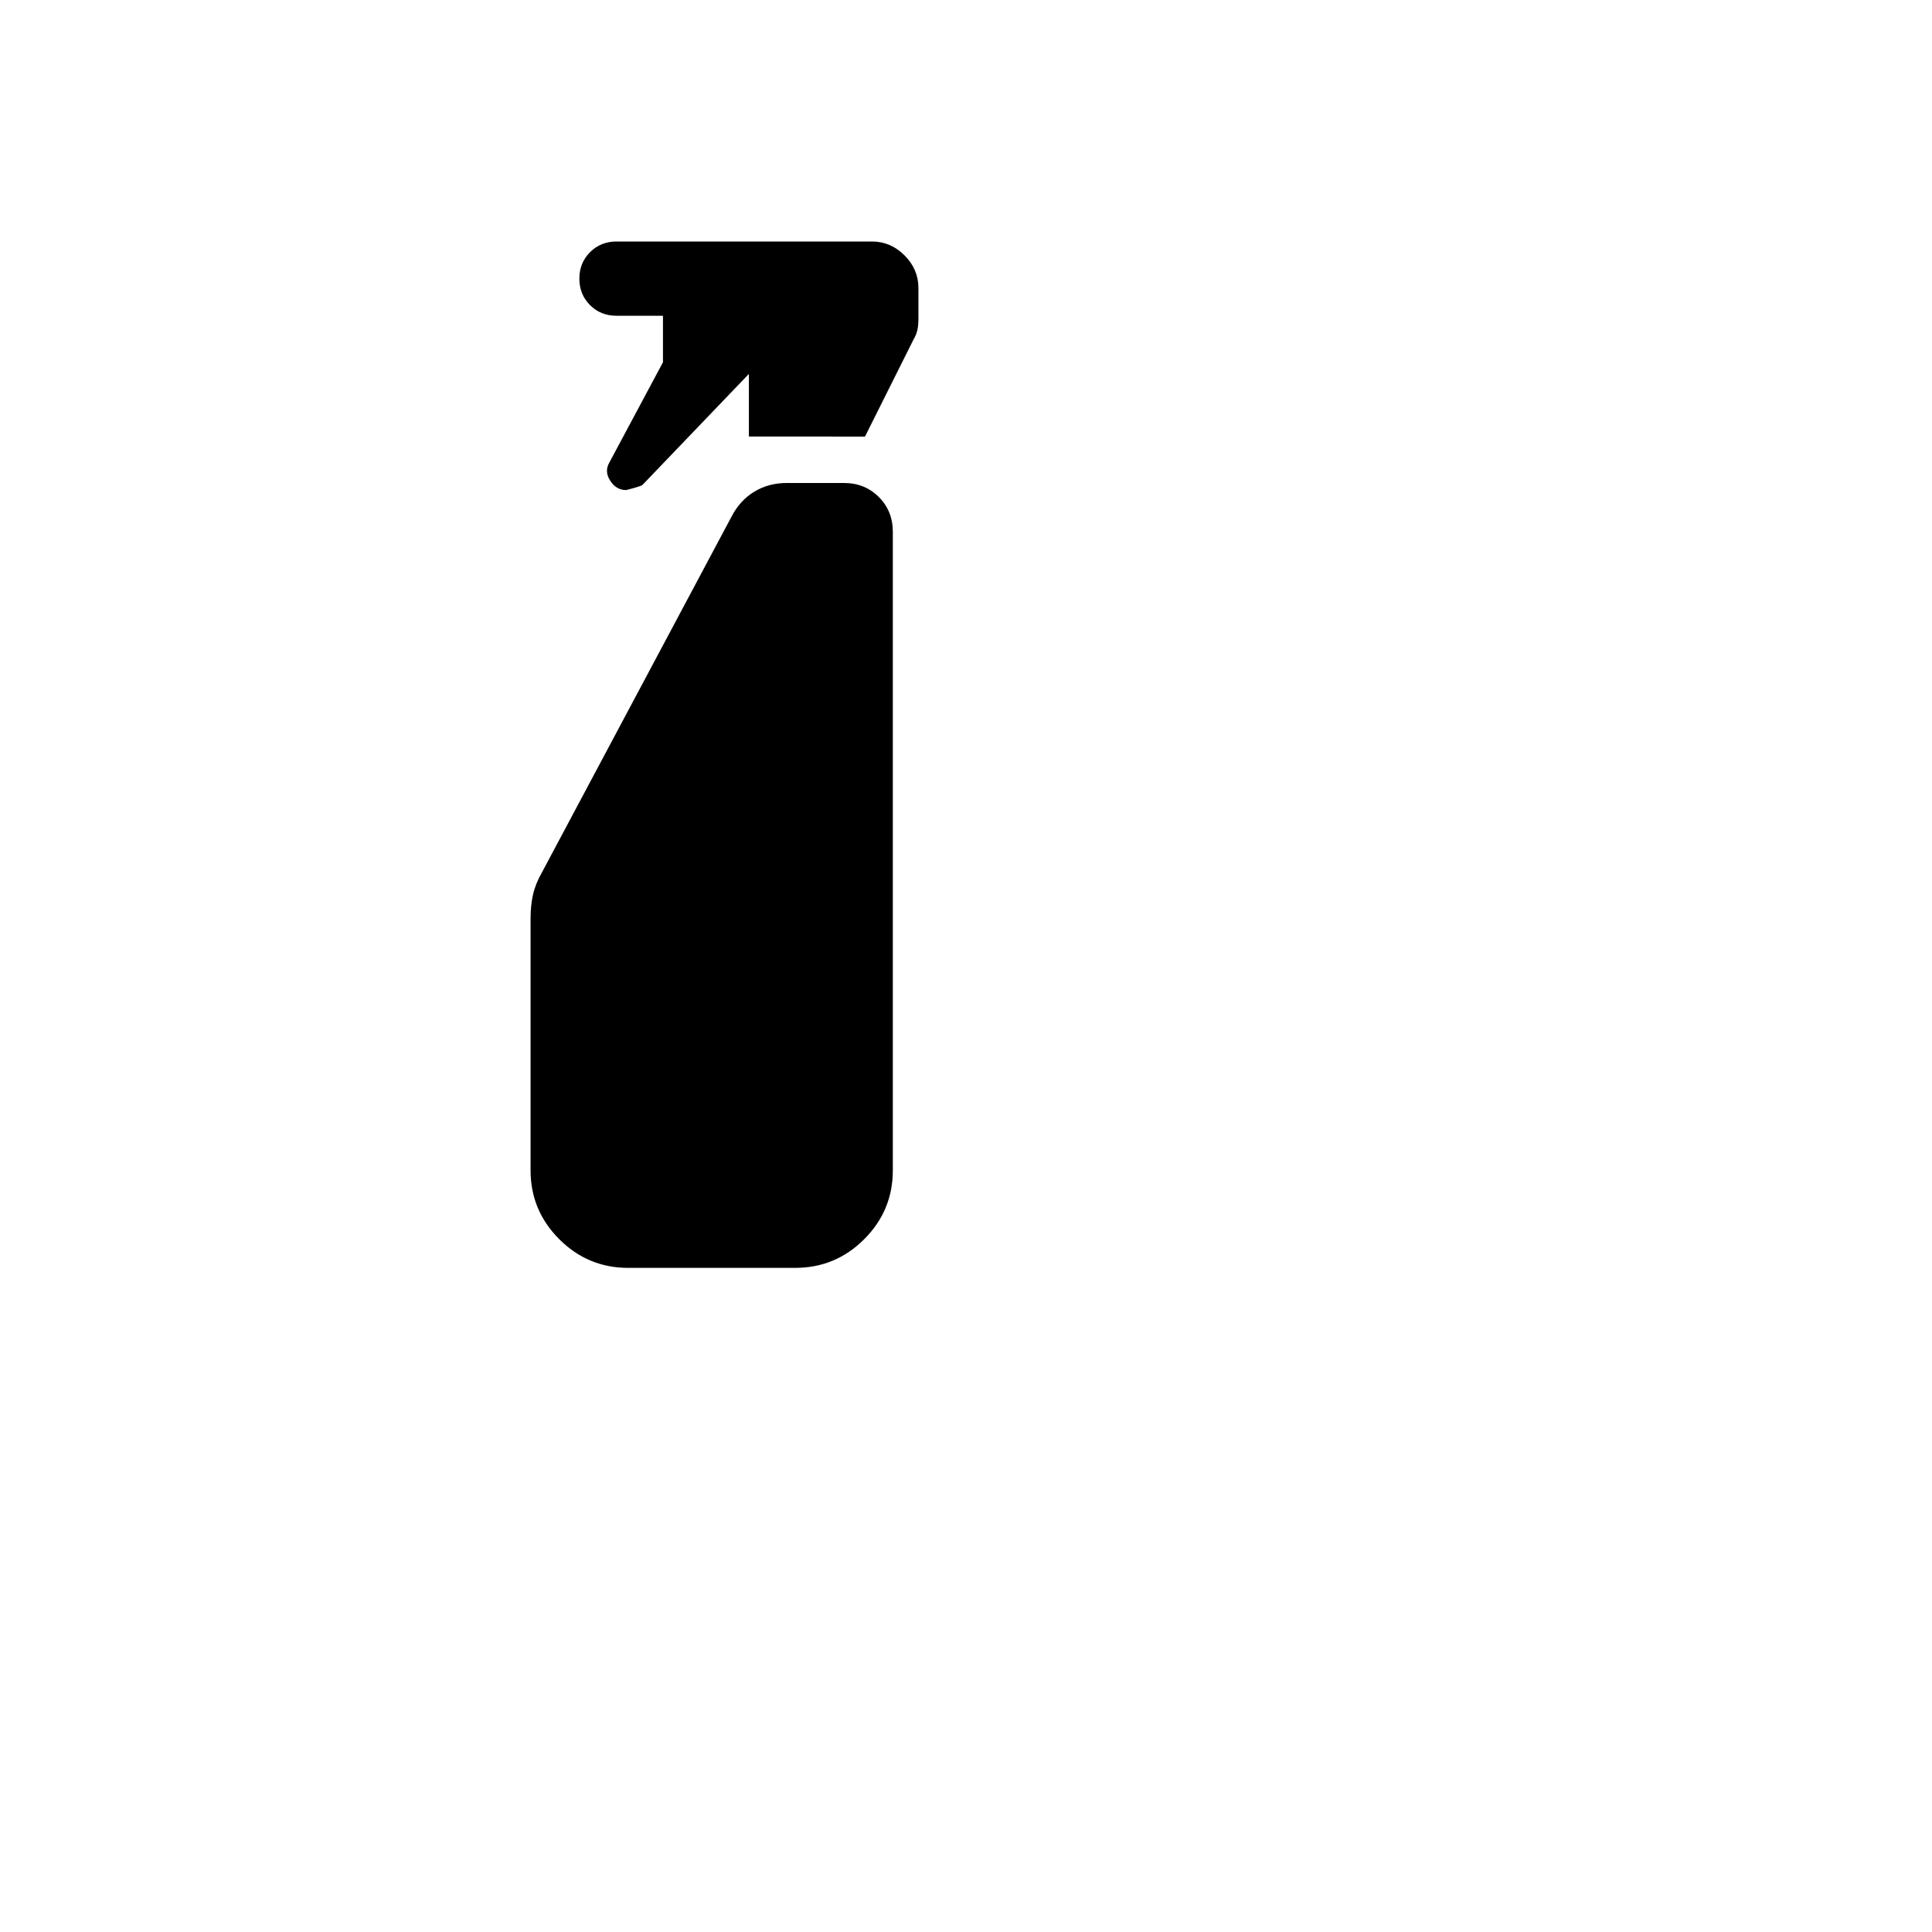
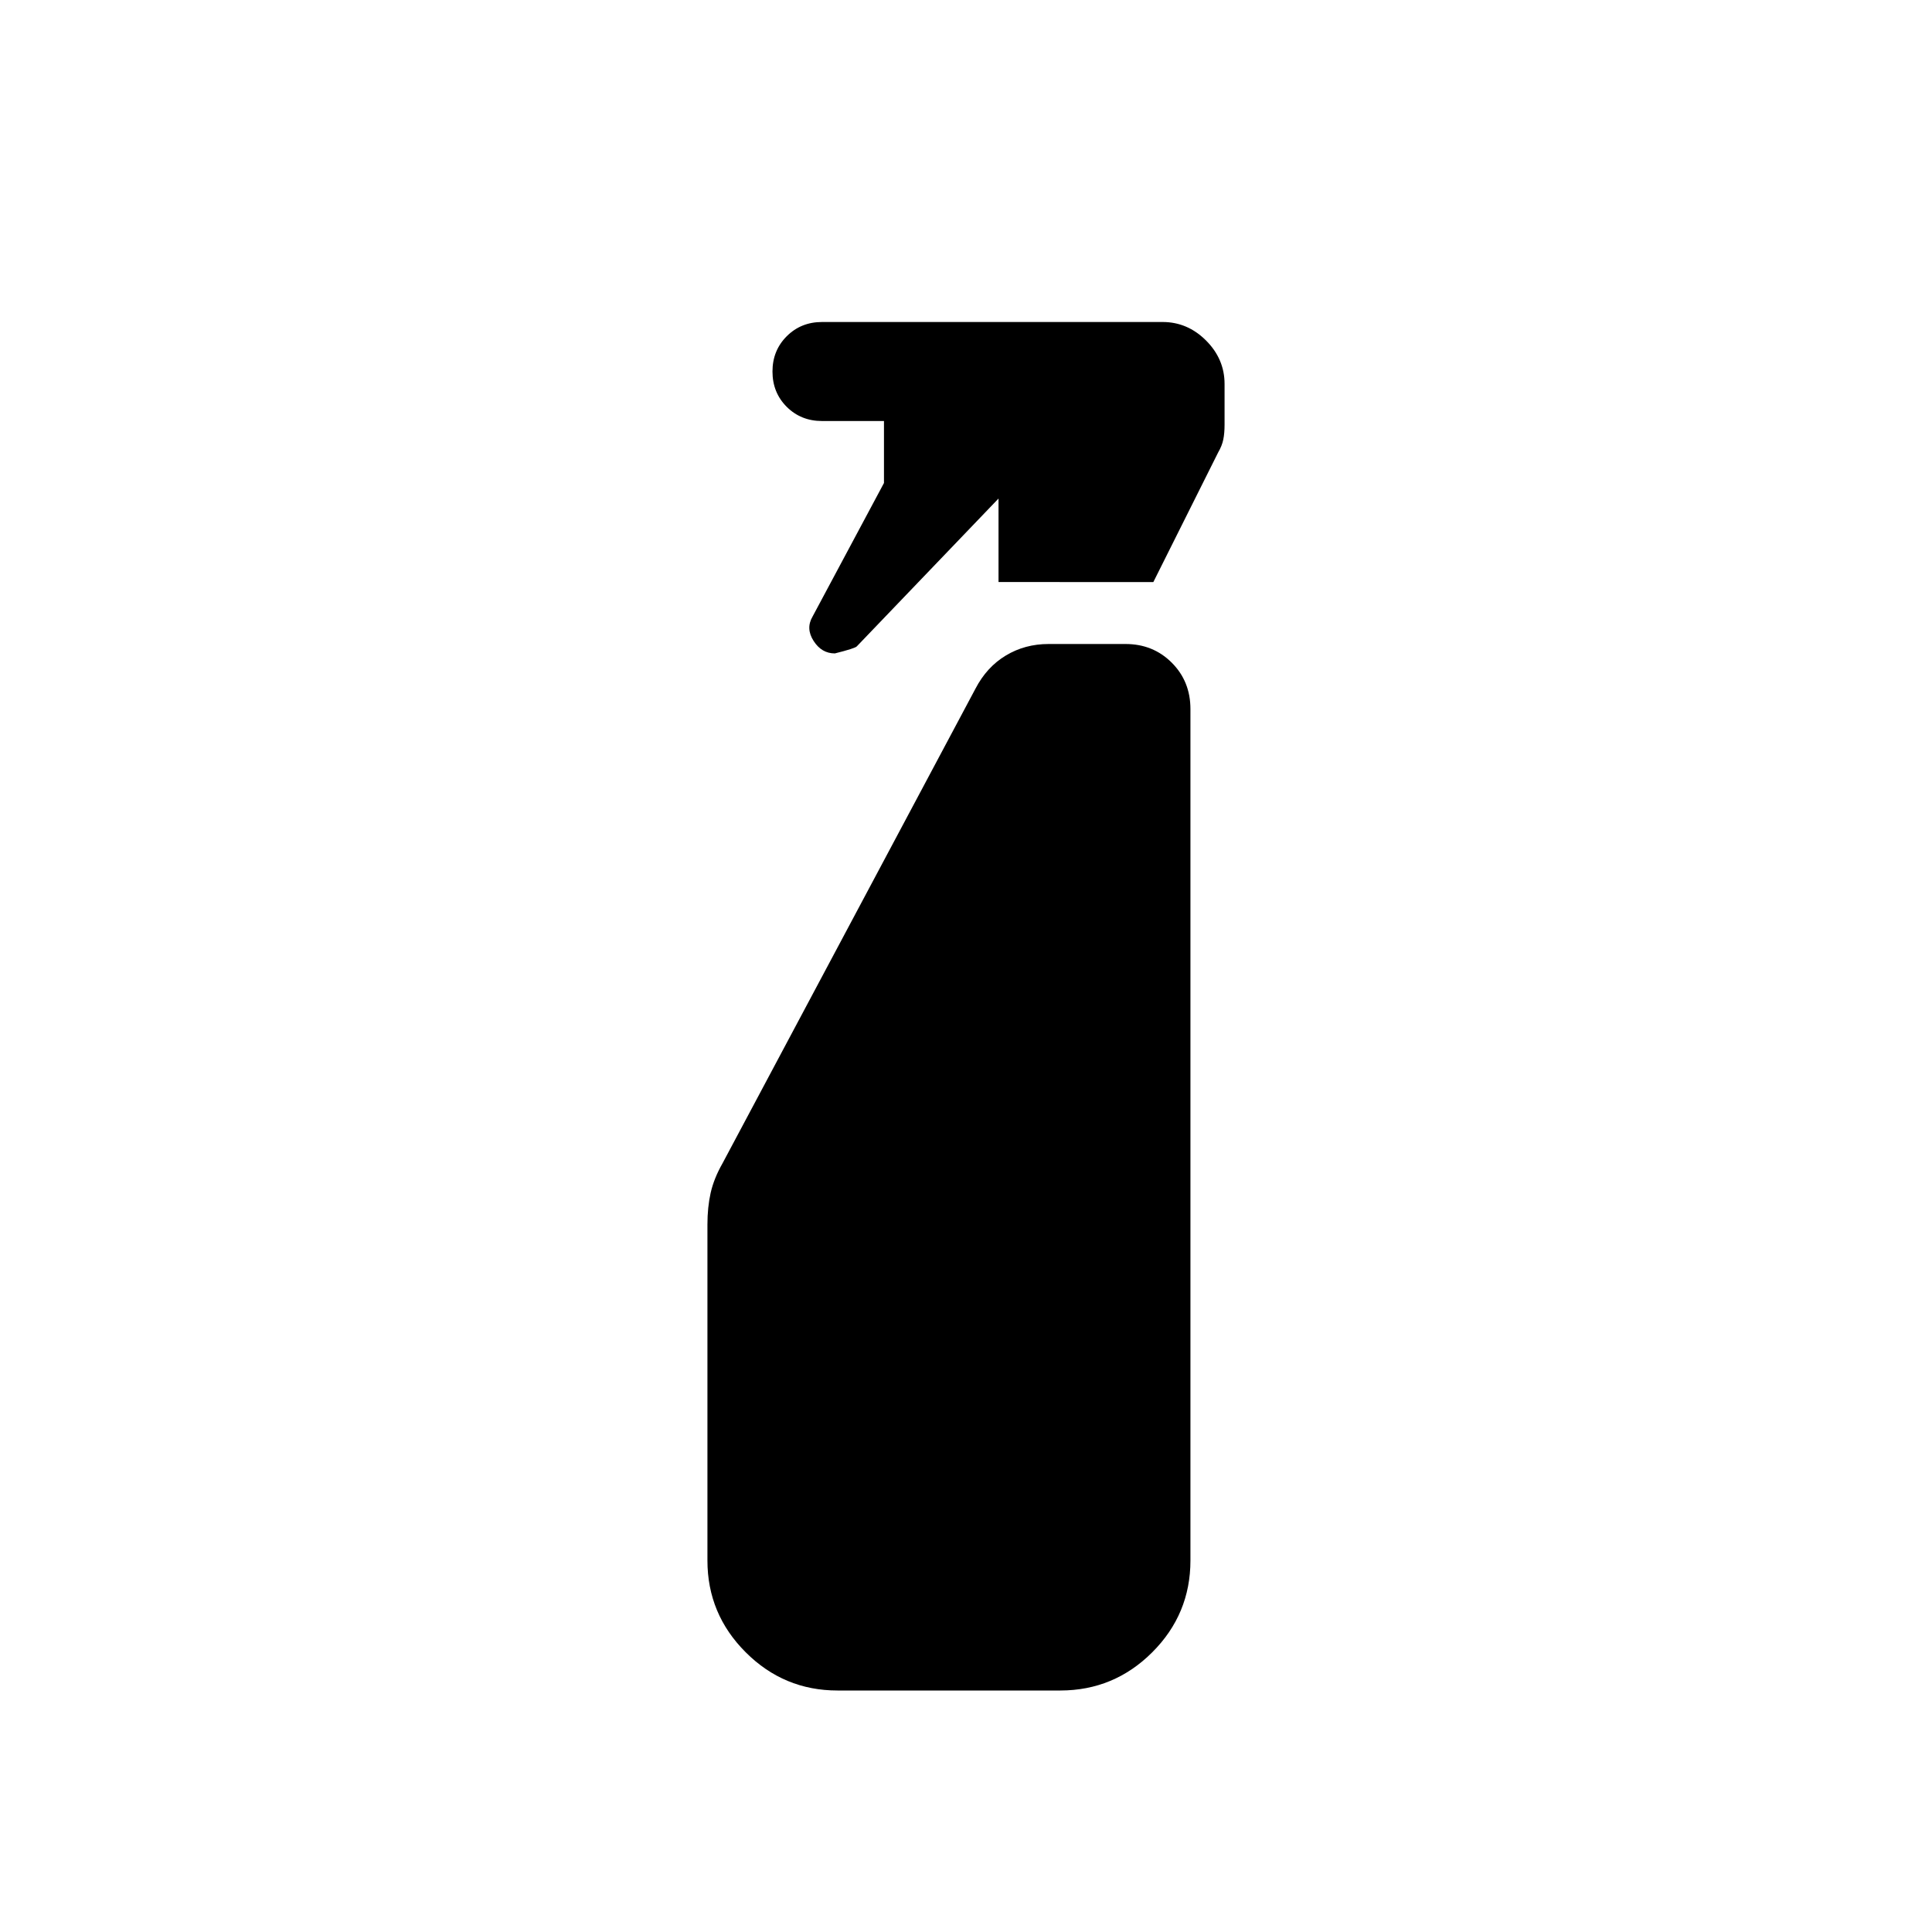
- <svg xmlns="http://www.w3.org/2000/svg" width="1rem" height="1rem" viewBox="0 0 32 32">
+ <svg xmlns="http://www.w3.org/2000/svg" width="1rem" height="1rem" viewBox="0 0 24 24">
  <path fill="currentColor" d="M12.404 7.23V6.193L10.643 8.03q-.024.025-.272.087q-.165 0-.264-.155q-.1-.155-.013-.303L10.981 6v-.77h-.77q-.261 0-.438-.176q-.177-.177-.177-.439q0-.261.177-.438T10.212 4h4.23q.31 0 .54.23t.23.54v.505q0 .109-.016.185q-.015.077-.065.163l-.804 1.608zm-2 13.77q-.666 0-1.141-.475t-.475-1.14V15.21q0-.212.04-.392q.041-.18.147-.366l3.142-5.896q.14-.27.378-.413q.237-.143.532-.143h.954q.343 0 .575.232t.232.576v10.577q0 .666-.474 1.14T13.173 21z" />
</svg>
